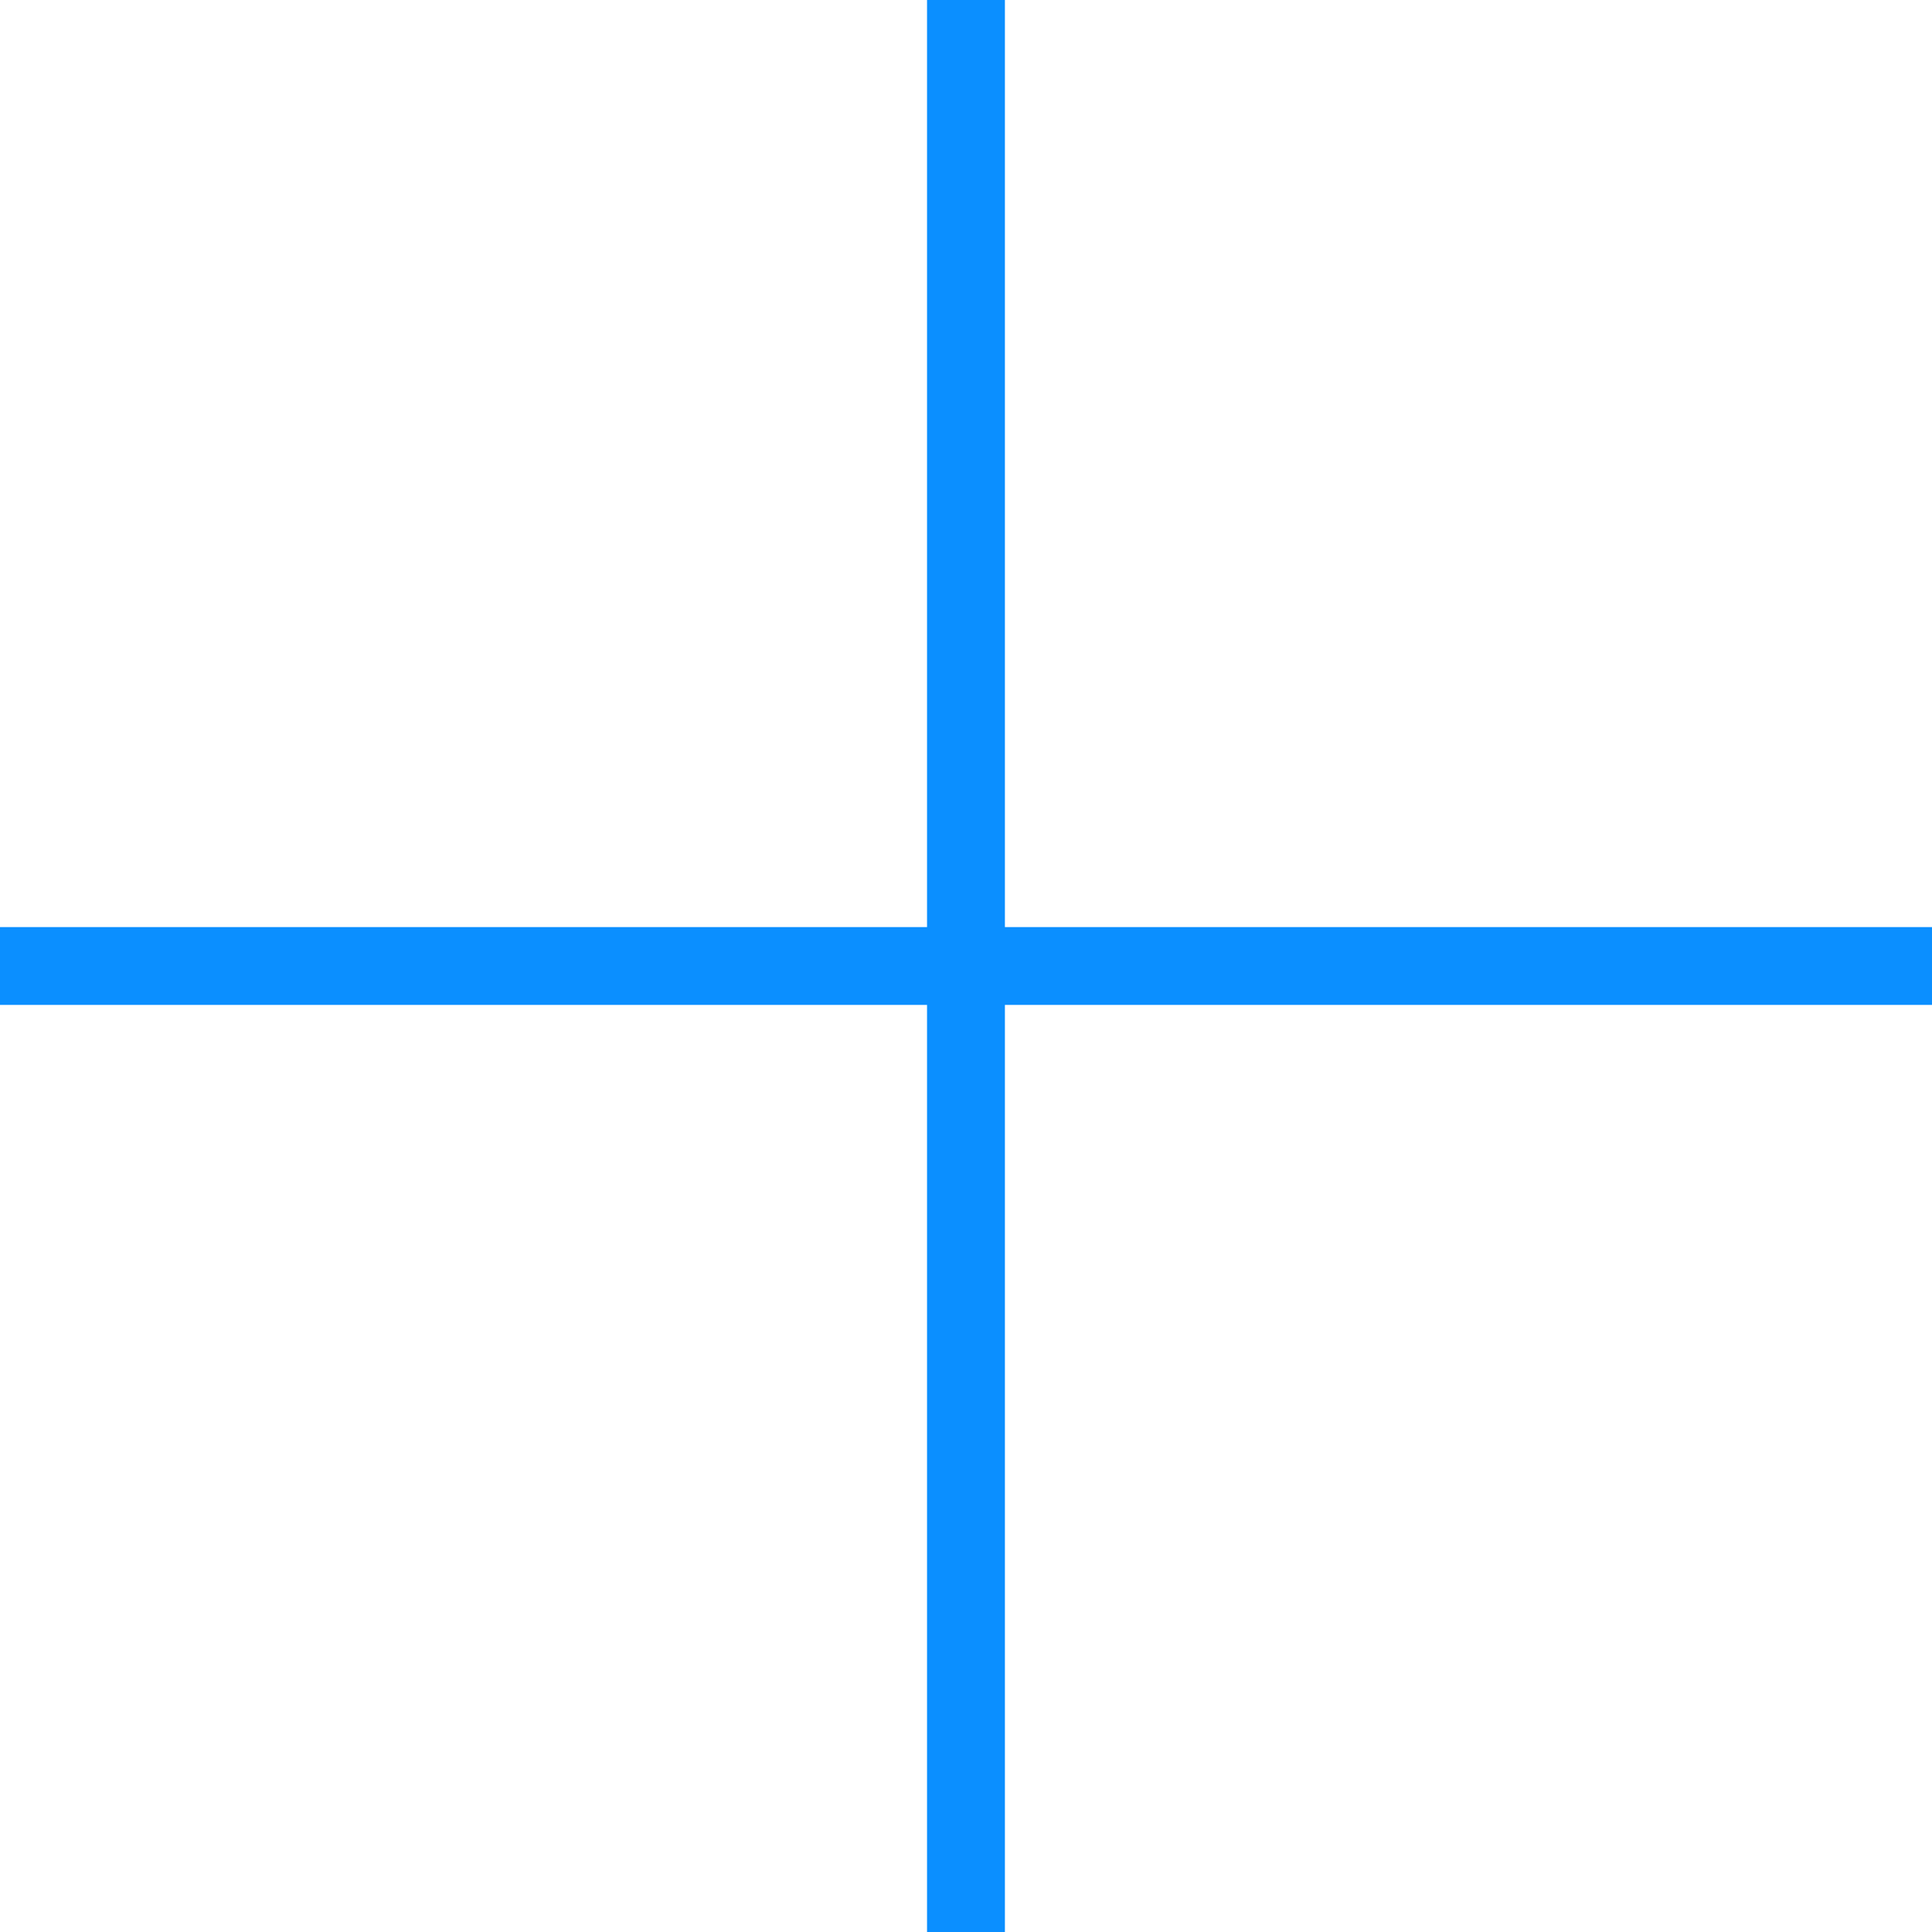
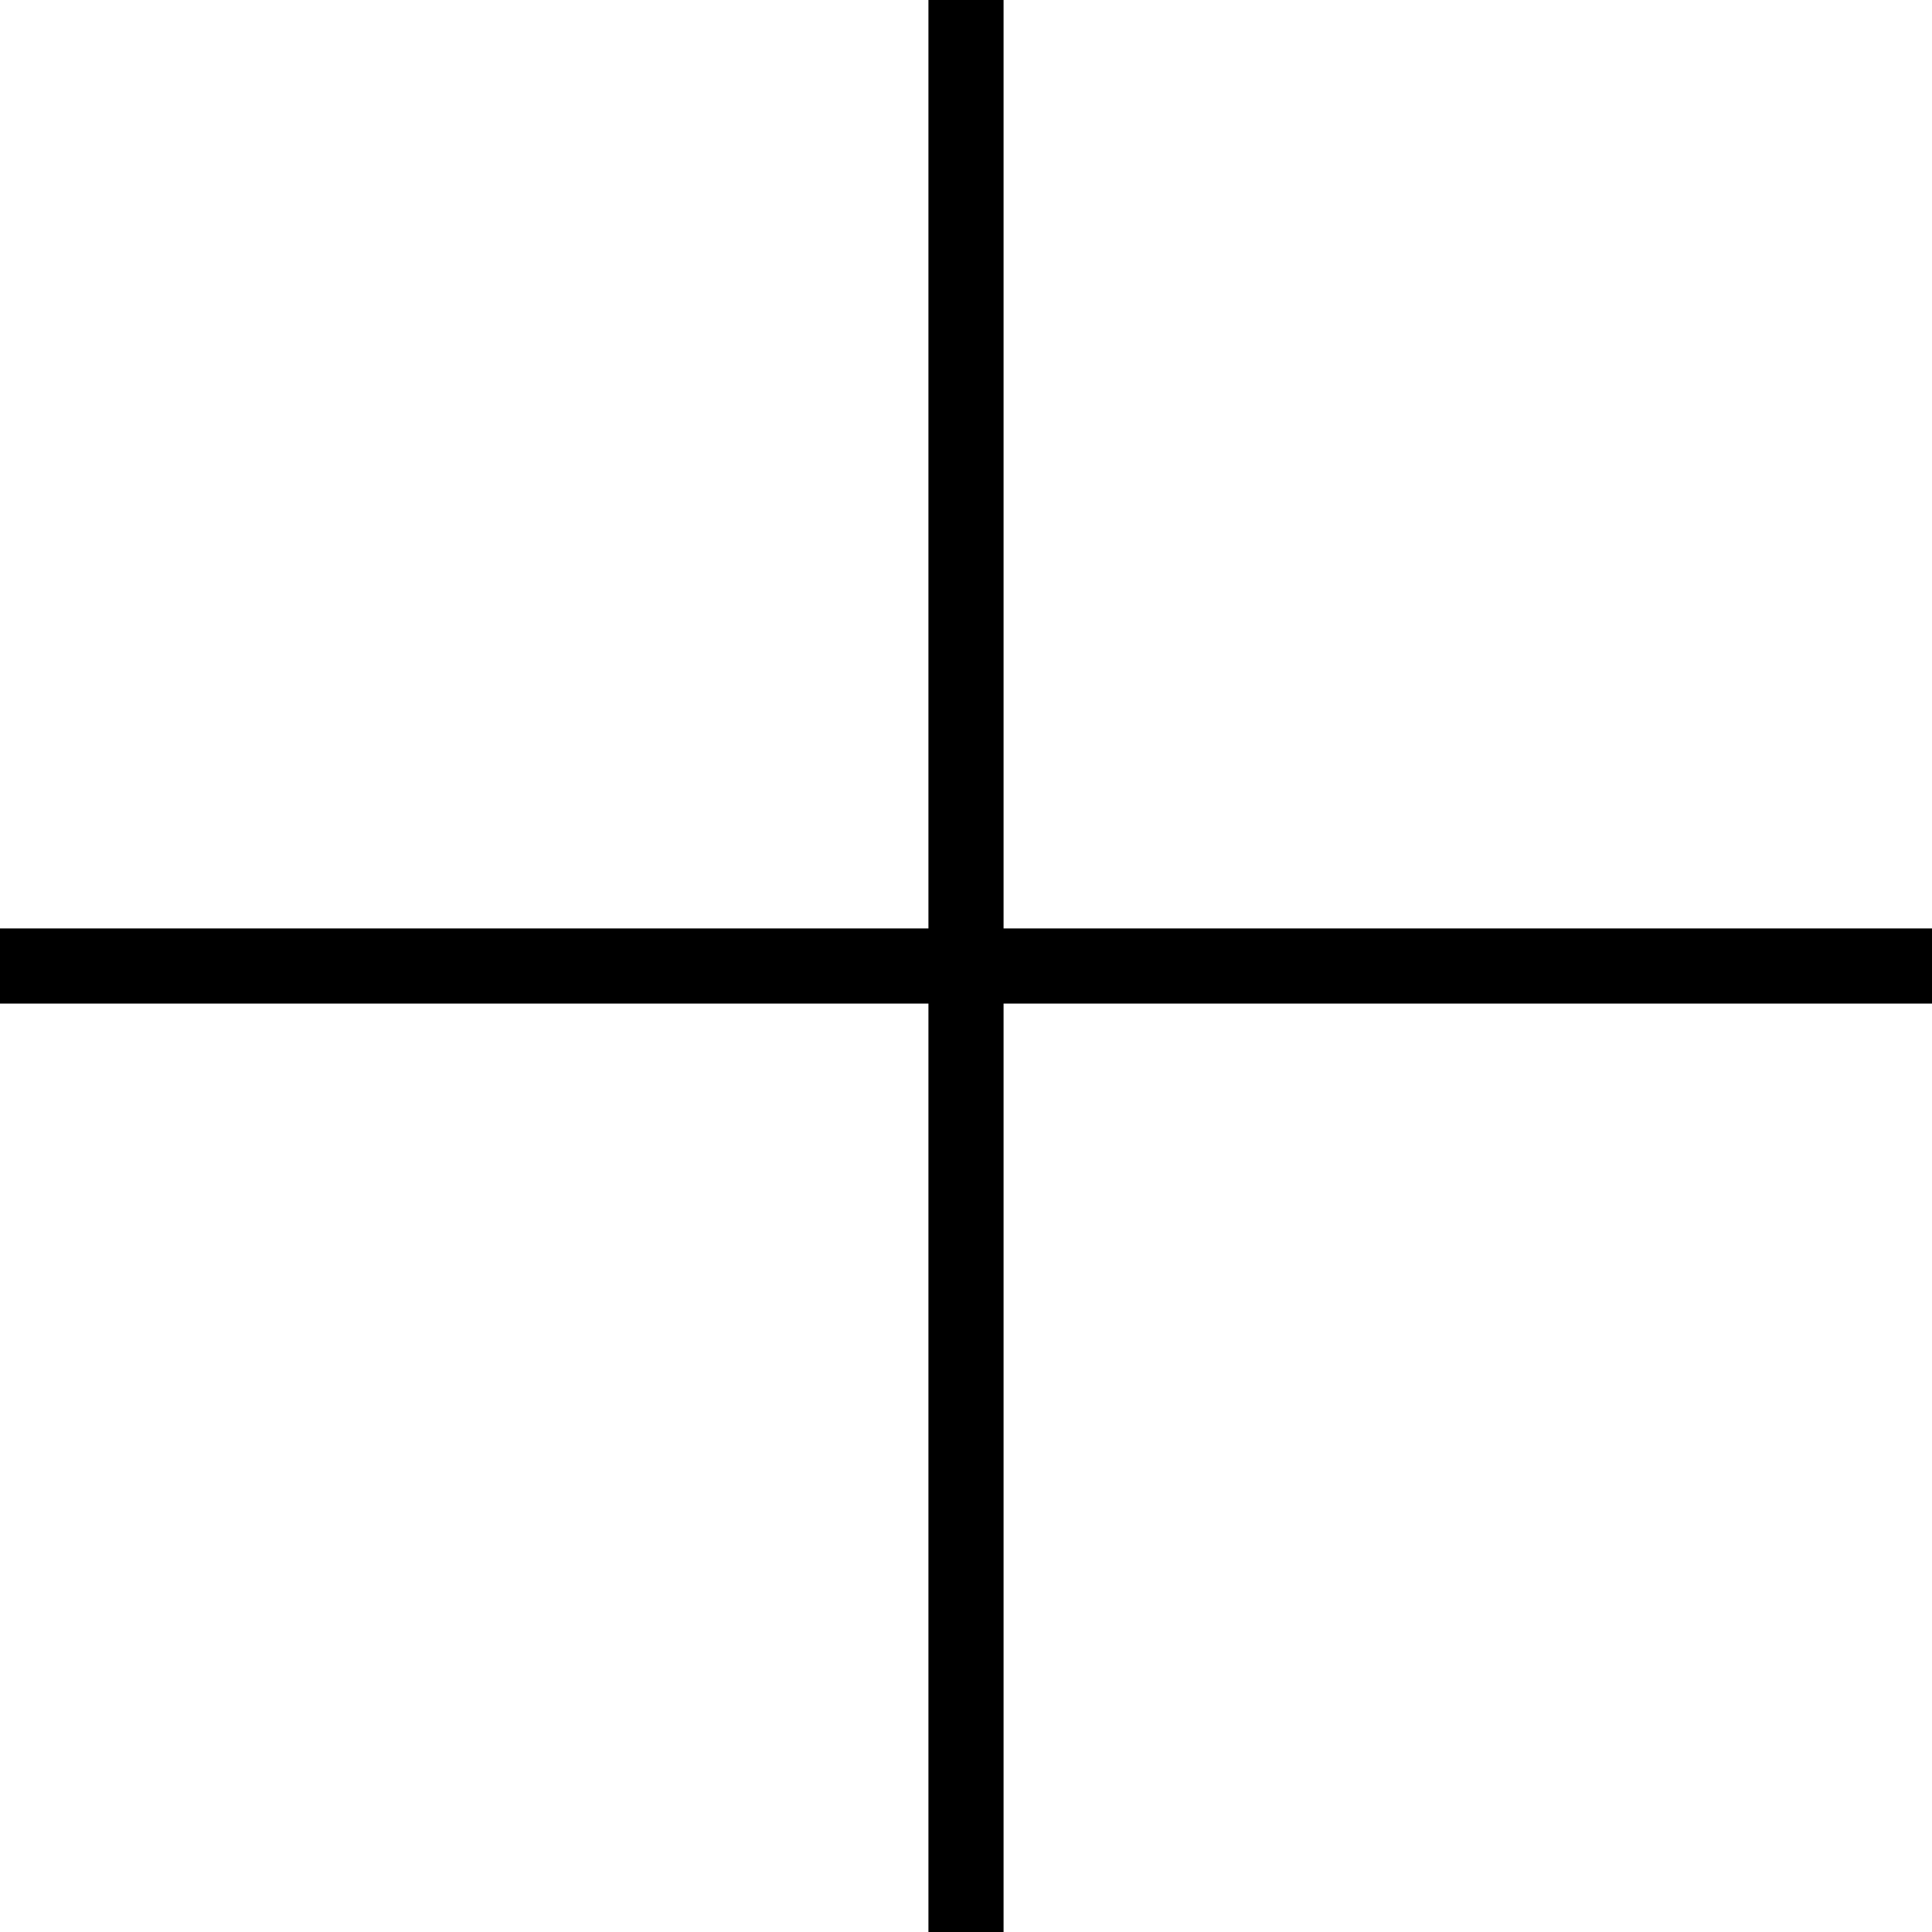
- <svg xmlns="http://www.w3.org/2000/svg" width="36px" height="36px" viewBox="0 0 36 36" version="1.1">
-   <defs />
-   <g id="Page-1" stroke="none" stroke-width="1" fill="none" fill-rule="evenodd">
-     <g id="newAppIcon" fill-rule="nonzero" fill="#0B8FFF">
+ <svg xmlns="http://www.w3.org/2000/svg" version="1.1" id="Layer_1" x="0px" y="0px" viewBox="0 0 36 36" style="enable-background:new 0 0 36 36;" xml:space="preserve">
+   <g id="Page-1">
+     <g id="newAppIcon">
      <g id="big-plus-sign">
-         <polygon id="Shape" points="36 17.275 18.725 17.275 18.725 0 17.274 0 17.274 17.275 0 17.275 0 18.725 17.274 18.725 17.274 36 18.725 36 18.725 18.725 36 18.725" />
+         <polygon id="Shape" points="36,17.3 18.7,17.3 18.7,0 17.3,0 17.3,17.3 0,17.3 0,18.7 17.3,18.7 17.3,36 18.7,36 18.7,18.7      36,18.7    " />
      </g>
    </g>
  </g>
</svg>
